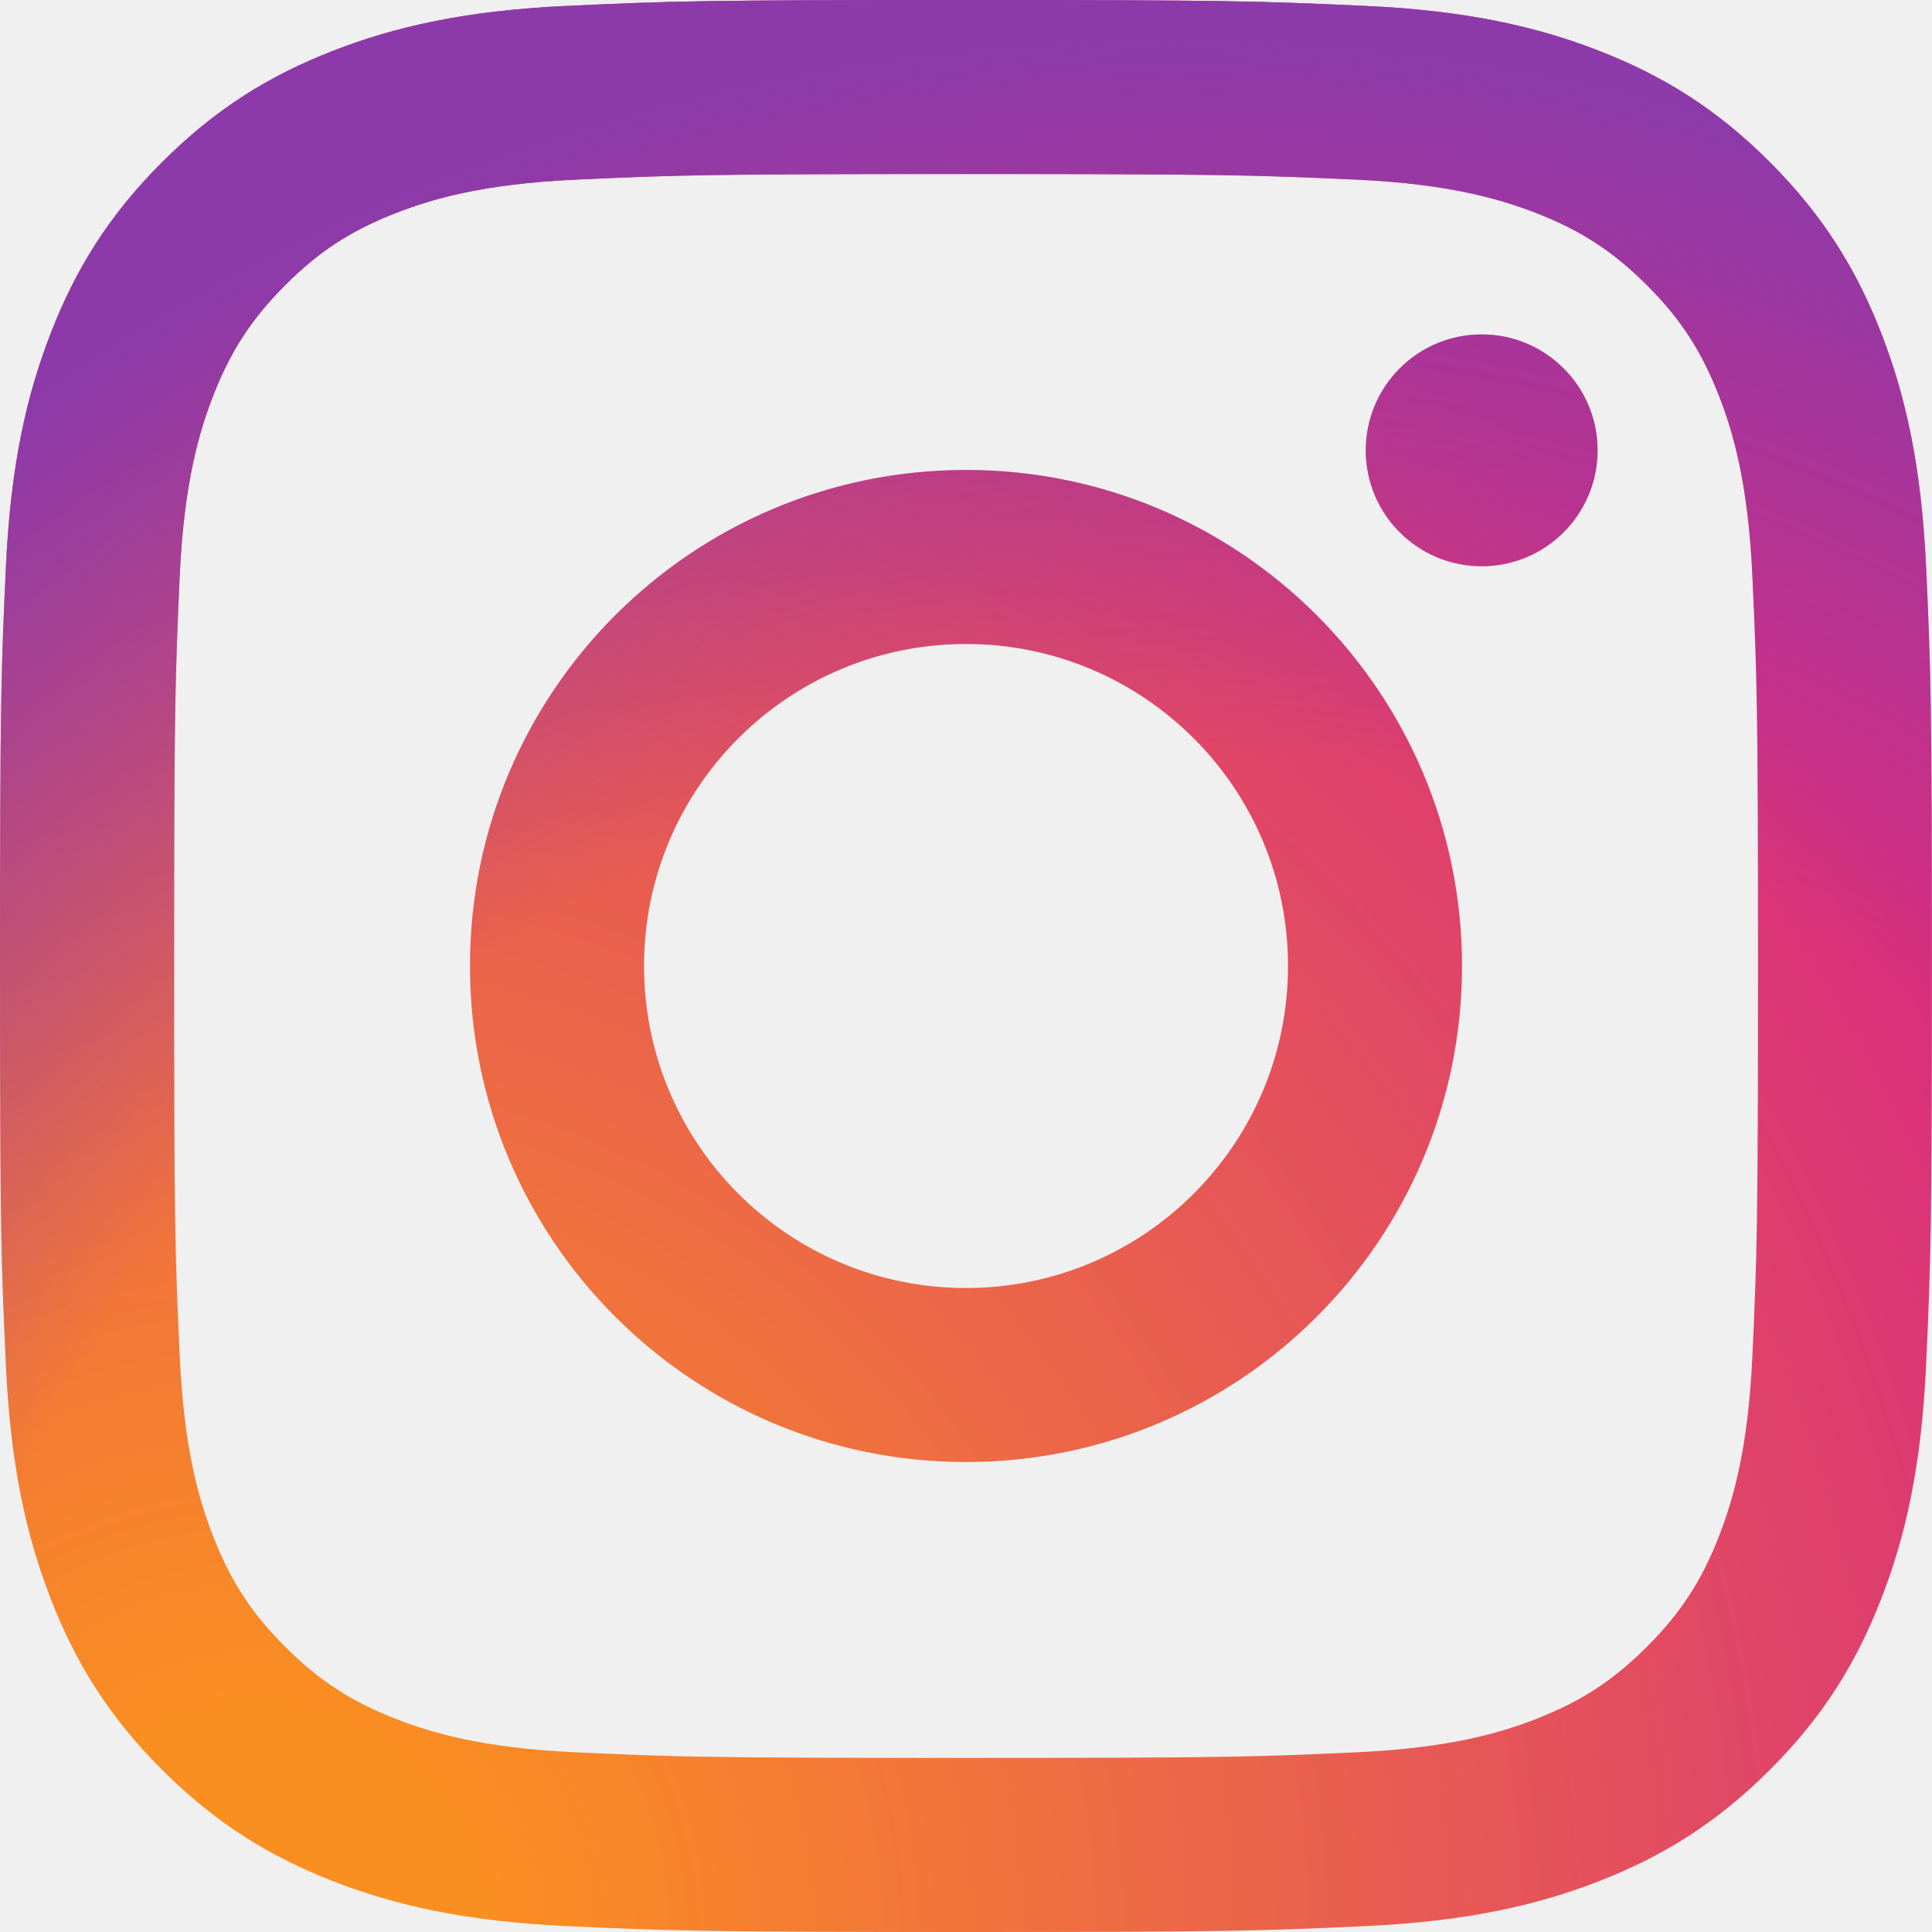
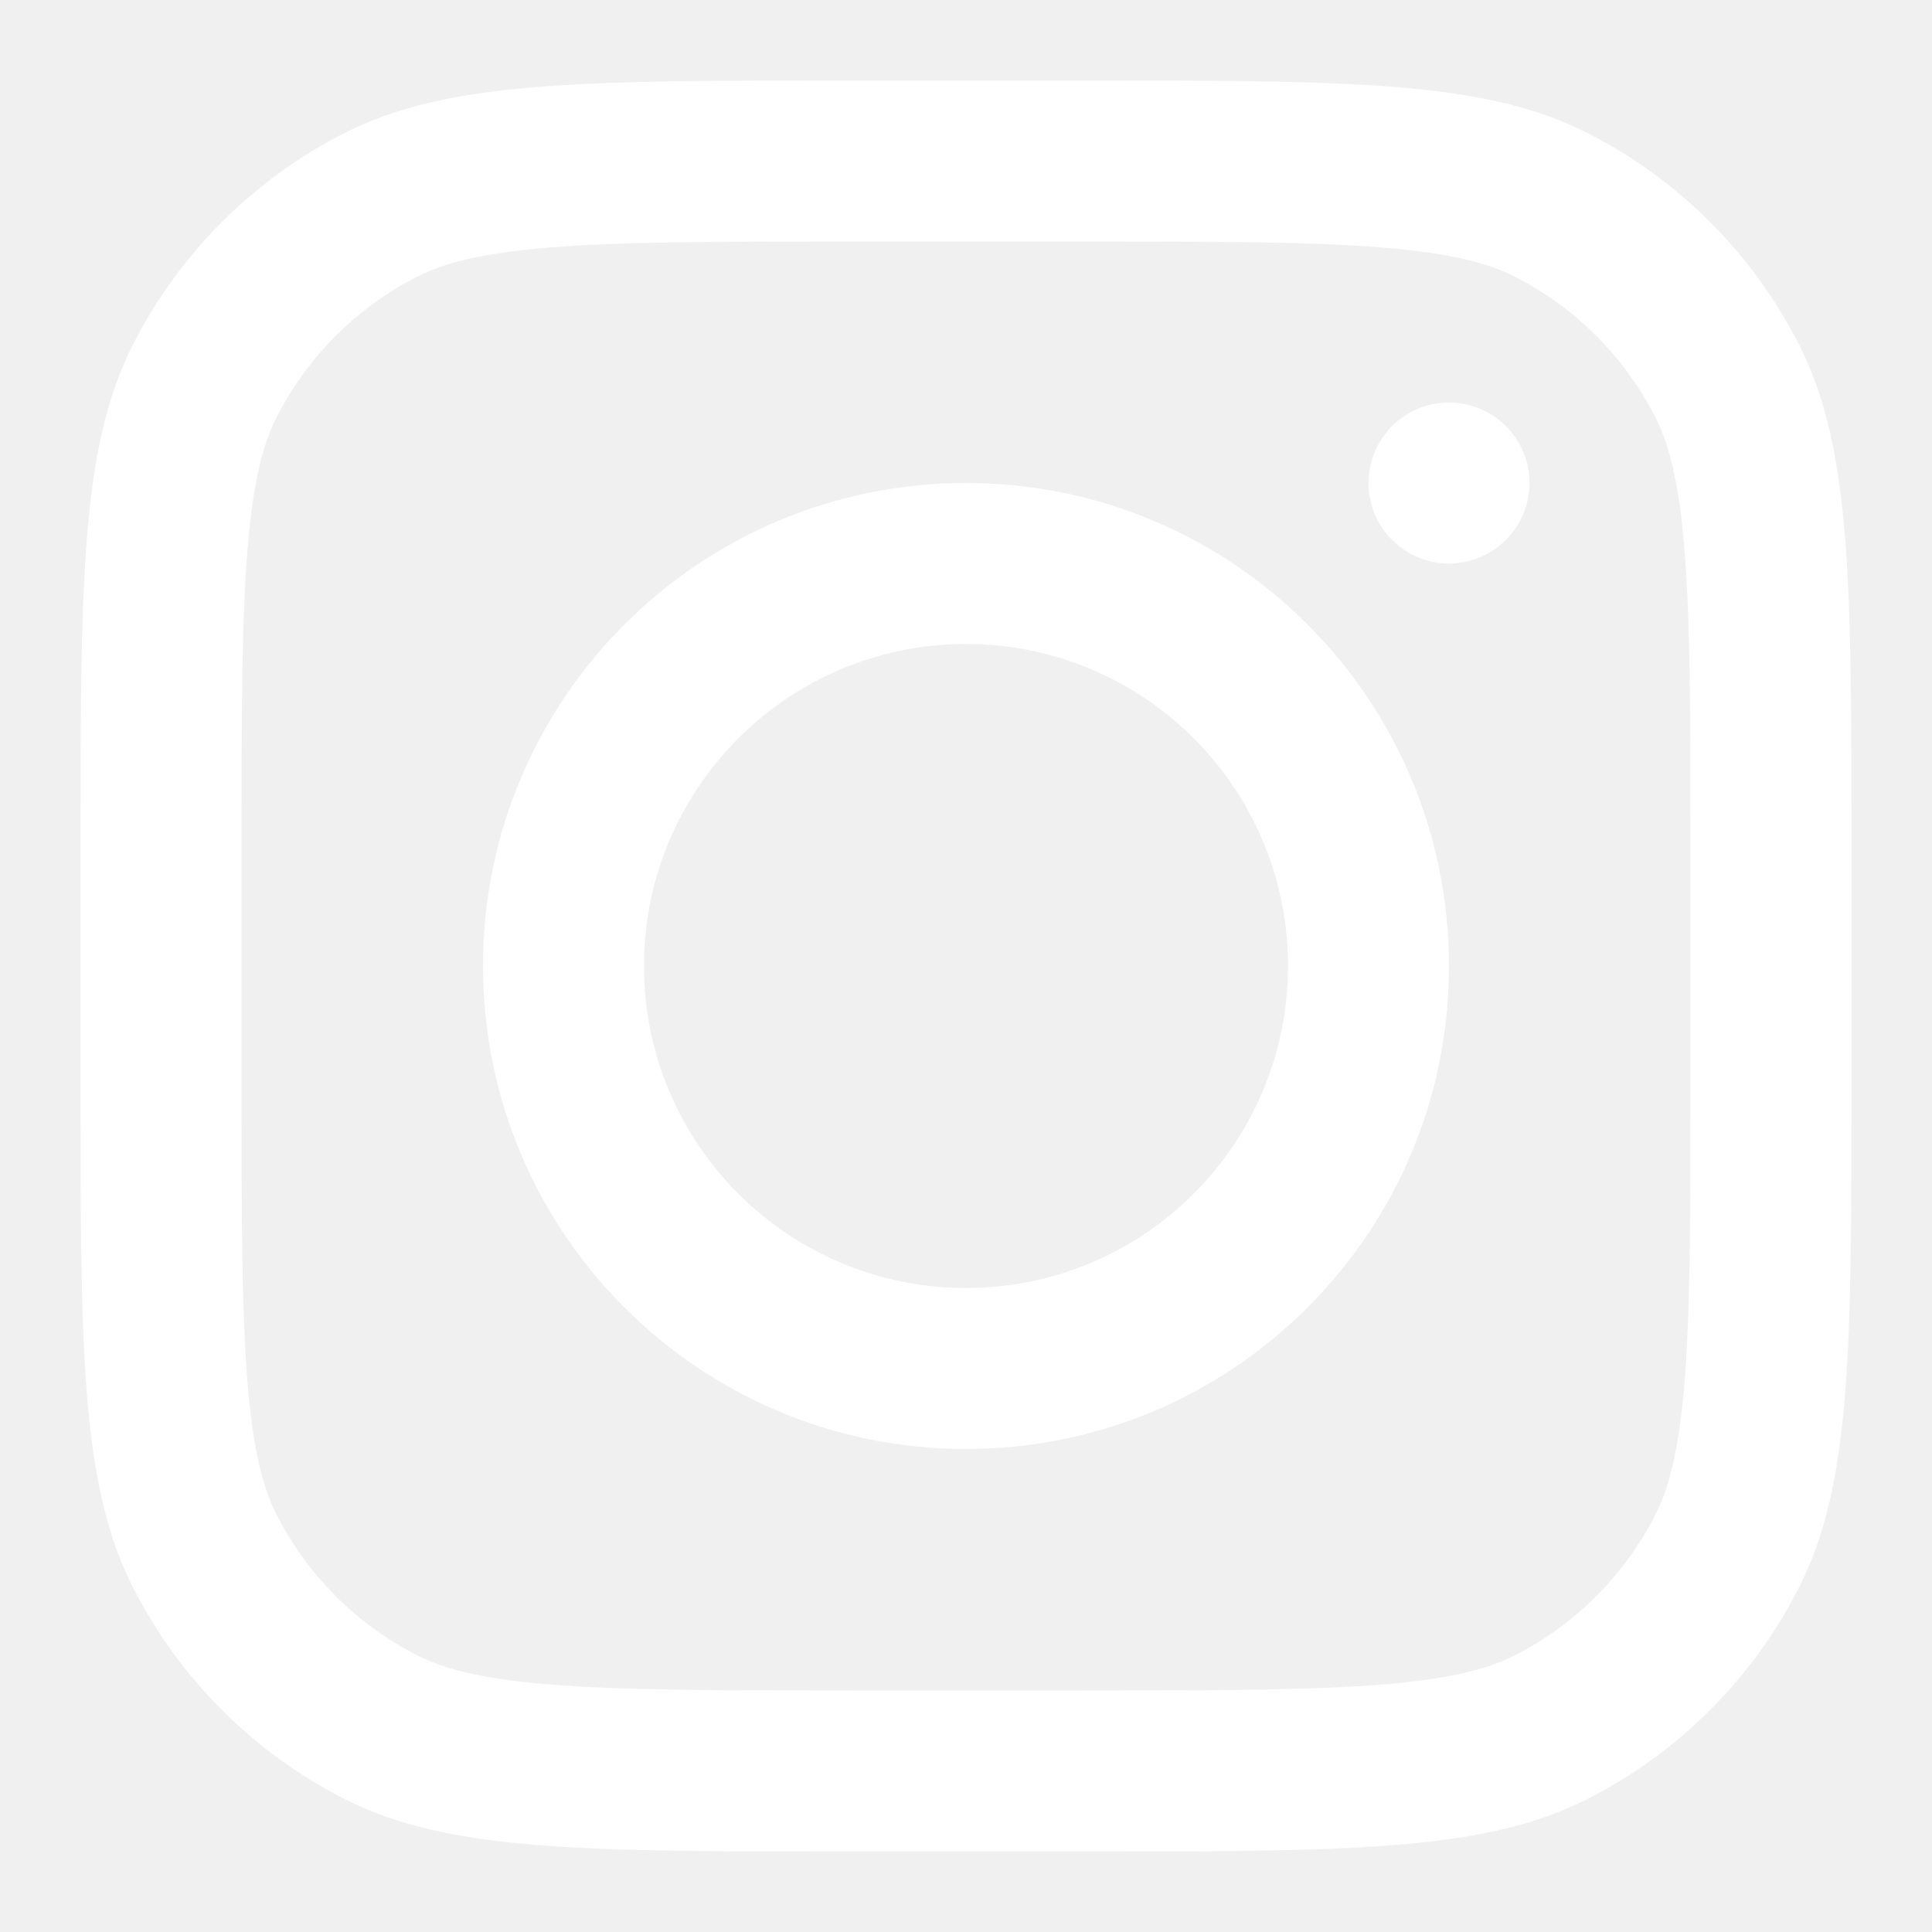
- <svg xmlns="http://www.w3.org/2000/svg" width="800px" height="800px" viewBox="0 0 2500 2500">
-   <defs>
-     <radialGradient id="0" cx="332.14" cy="2511.81" r="3263.54" gradientUnits="userSpaceOnUse">
-       <stop offset=".09" stop-color="#fa8f21" />
-       <stop offset=".78" stop-color="#d82d7e" />
-     </radialGradient>
-     <radialGradient id="1" cx="1516.14" cy="2623.81" r="2572.12" gradientUnits="userSpaceOnUse">
-       <stop offset=".64" stop-color="#8c3aaa" stop-opacity="0" />
-       <stop offset="1" stop-color="#8c3aaa" />
-     </radialGradient>
-   </defs>
-   <path d="M833.4,1250c0-230.11,186.49-416.7,416.6-416.7s416.7,186.59,416.7,416.7-186.59,416.7-416.7,416.7S833.4,1480.11,833.4,1250m-225.26,0c0,354.5,287.36,641.86,641.86,641.86S1891.86,1604.5,1891.86,1250,1604.5,608.14,1250,608.14,608.14,895.5,608.14,1250M1767.27,582.69a150,150,0,1,0,150.06-149.94h-0.06a150.07,150.07,0,0,0-150,149.94M745,2267.47c-121.87-5.55-188.11-25.85-232.13-43-58.36-22.72-100-49.78-143.78-93.5s-70.88-85.32-93.5-143.68c-17.16-44-37.46-110.26-43-232.13-6.06-131.76-7.27-171.34-7.27-505.15s1.31-373.28,7.27-505.15c5.55-121.87,26-188,43-232.13,22.72-58.36,49.78-100,93.5-143.78s85.32-70.88,143.78-93.5c44-17.16,110.26-37.46,232.13-43,131.76-6.06,171.34-7.27,505-7.27s373.28,1.31,505.15,7.27c121.87,5.55,188,26,232.13,43,58.36,22.62,100,49.78,143.78,93.5s70.78,85.42,93.5,143.78c17.16,44,37.46,110.26,43,232.13,6.06,131.87,7.27,171.34,7.27,505.15s-1.21,373.28-7.27,505.15c-5.55,121.87-25.95,188.11-43,232.13-22.72,58.36-49.78,100-93.5,143.68s-85.42,70.78-143.78,93.5c-44,17.16-110.26,37.46-232.13,43-131.76,6.06-171.34,7.27-505.15,7.27s-373.28-1.21-505-7.27M734.65,7.57c-133.07,6.06-224,27.16-303.41,58.06C349,97.54,279.38,140.35,209.81,209.81S97.54,349,65.63,431.24c-30.9,79.46-52,170.34-58.06,303.41C1.41,867.93,0,910.54,0,1250s1.41,382.07,7.57,515.35c6.06,133.08,27.16,223.95,58.06,303.41,31.91,82.19,74.62,152,144.18,221.43S349,2402.37,431.24,2434.37c79.56,30.9,170.34,52,303.41,58.06C868,2498.49,910.54,2500,1250,2500s382.07-1.41,515.35-7.57c133.08-6.06,223.95-27.16,303.41-58.06,82.19-32,151.86-74.72,221.43-144.18s112.18-139.24,144.18-221.43c30.9-79.46,52.1-170.34,58.06-303.41,6.06-133.38,7.47-175.89,7.47-515.35s-1.41-382.07-7.47-515.35c-6.06-133.08-27.16-224-58.06-303.41-32-82.19-74.72-151.86-144.18-221.43S2150.95,97.54,2068.86,65.63c-79.56-30.9-170.44-52.1-303.41-58.06C1632.17,1.51,1589.56,0,1250.1,0S868,1.41,734.65,7.57" fill="url(#0)" />
-   <path d="M833.4,1250c0-230.11,186.49-416.7,416.6-416.7s416.7,186.59,416.7,416.7-186.59,416.7-416.7,416.7S833.4,1480.11,833.4,1250m-225.26,0c0,354.5,287.36,641.86,641.86,641.86S1891.86,1604.5,1891.86,1250,1604.5,608.14,1250,608.14,608.14,895.5,608.14,1250M1767.27,582.69a150,150,0,1,0,150.06-149.94h-0.06a150.07,150.07,0,0,0-150,149.94M745,2267.47c-121.87-5.55-188.11-25.85-232.13-43-58.36-22.72-100-49.78-143.78-93.5s-70.88-85.32-93.5-143.68c-17.16-44-37.46-110.26-43-232.13-6.06-131.76-7.27-171.34-7.27-505.15s1.31-373.28,7.27-505.15c5.55-121.87,26-188,43-232.13,22.72-58.36,49.78-100,93.5-143.78s85.32-70.88,143.78-93.5c44-17.16,110.26-37.46,232.13-43,131.76-6.06,171.34-7.27,505-7.27s373.28,1.31,505.15,7.27c121.87,5.55,188,26,232.13,43,58.36,22.62,100,49.78,143.78,93.5s70.78,85.42,93.5,143.78c17.16,44,37.46,110.26,43,232.13,6.06,131.87,7.27,171.34,7.27,505.15s-1.21,373.28-7.27,505.15c-5.55,121.87-25.95,188.11-43,232.13-22.72,58.36-49.78,100-93.5,143.68s-85.42,70.78-143.78,93.5c-44,17.16-110.26,37.46-232.13,43-131.76,6.06-171.34,7.27-505.15,7.27s-373.28-1.21-505-7.27M734.65,7.57c-133.07,6.06-224,27.16-303.41,58.06C349,97.54,279.38,140.35,209.81,209.81S97.54,349,65.63,431.24c-30.9,79.46-52,170.34-58.06,303.41C1.41,867.93,0,910.54,0,1250s1.41,382.07,7.57,515.35c6.06,133.08,27.16,223.95,58.06,303.41,31.91,82.19,74.62,152,144.18,221.43S349,2402.37,431.24,2434.37c79.56,30.9,170.34,52,303.41,58.06C868,2498.49,910.54,2500,1250,2500s382.07-1.41,515.35-7.57c133.08-6.06,223.95-27.16,303.41-58.06,82.19-32,151.86-74.72,221.43-144.18s112.18-139.24,144.18-221.43c30.9-79.46,52.1-170.34,58.06-303.41,6.06-133.38,7.47-175.89,7.47-515.35s-1.41-382.07-7.47-515.35c-6.06-133.08-27.16-224-58.06-303.41-32-82.19-74.72-151.86-144.18-221.43S2150.95,97.54,2068.86,65.63c-79.56-30.9-170.44-52.1-303.41-58.06C1632.17,1.51,1589.56,0,1250.1,0S868,1.41,734.65,7.57" fill="url(#1)" />
+ <svg xmlns="http://www.w3.org/2000/svg" width="800px" height="800px" viewBox="0 0 24 24" fill="none">
+   <g id="SVGRepo_bgCarrier" stroke-width="0" />
+   <g id="SVGRepo_tracerCarrier" stroke-linecap="round" stroke-linejoin="round" />
+   <g id="SVGRepo_iconCarrier">
+     <path fill-rule="evenodd" clip-rule="evenodd" d="M12 18C15.314 18 18 15.314 18 12C18 8.686 15.314 6 12 6C8.686 6 6 8.686 6 12C6 15.314 8.686 18 12 18ZM12 16C14.209 16 16 14.209 16 12C16 9.791 14.209 8 12 8C9.791 8 8 9.791 8 12C8 14.209 9.791 16 12 16Z" fill="#ffffff" />
+     <path d="M18 5C17.448 5 17 5.448 17 6C17 6.552 17.448 7 18 7C18.552 7 19 6.552 19 6C19 5.448 18.552 5 18 5Z" fill="#ffffff" />
+     <path fill-rule="evenodd" clip-rule="evenodd" d="M1.654 4.276C1 5.56 1 7.24 1 10.6V13.4C1 16.76 1 18.441 1.654 19.724C2.229 20.853 3.147 21.771 4.276 22.346C5.56 23 7.24 23 10.6 23H13.4C16.76 23 18.441 23 19.724 22.346C20.853 21.771 21.771 20.853 22.346 19.724C23 18.441 23 16.76 23 13.4V10.6C23 7.24 23 5.56 22.346 4.276C21.771 3.147 20.853 2.229 19.724 1.654C18.441 1 16.76 1 13.4 1H10.6C7.24 1 5.56 1 4.276 1.654C3.147 2.229 2.229 3.147 1.654 4.276ZM13.4 3H10.6C8.887 3 7.722 3.002 6.822 3.075C5.945 3.147 5.497 3.277 5.184 3.436C4.431 3.819 3.819 4.431 3.436 5.184C3.277 5.497 3.147 5.945 3.075 6.822C3.002 7.722 3 8.887 3 10.6V13.4C3 15.113 3.002 16.278 3.075 17.178C3.147 18.055 3.277 18.503 3.436 18.816C3.819 19.569 4.431 20.18 5.184 20.564C5.497 20.723 5.945 20.853 6.822 20.925C7.722 20.998 8.887 21 10.6 21H13.4C15.113 21 16.278 20.998 17.178 20.925C18.055 20.853 18.503 20.723 18.816 20.564C19.569 20.18 20.18 19.569 20.564 18.816C20.723 18.503 20.853 18.055 20.925 17.178C20.998 16.278 21 15.113 21 13.4V10.6C21 8.887 20.998 7.722 20.925 6.822C20.853 5.945 20.723 5.497 20.564 5.184C20.18 4.431 19.569 3.819 18.816 3.436C18.503 3.277 18.055 3.147 17.178 3.075C16.278 3.002 15.113 3 13.4 3Z" fill="#ffffff" />
+   </g>
</svg>
